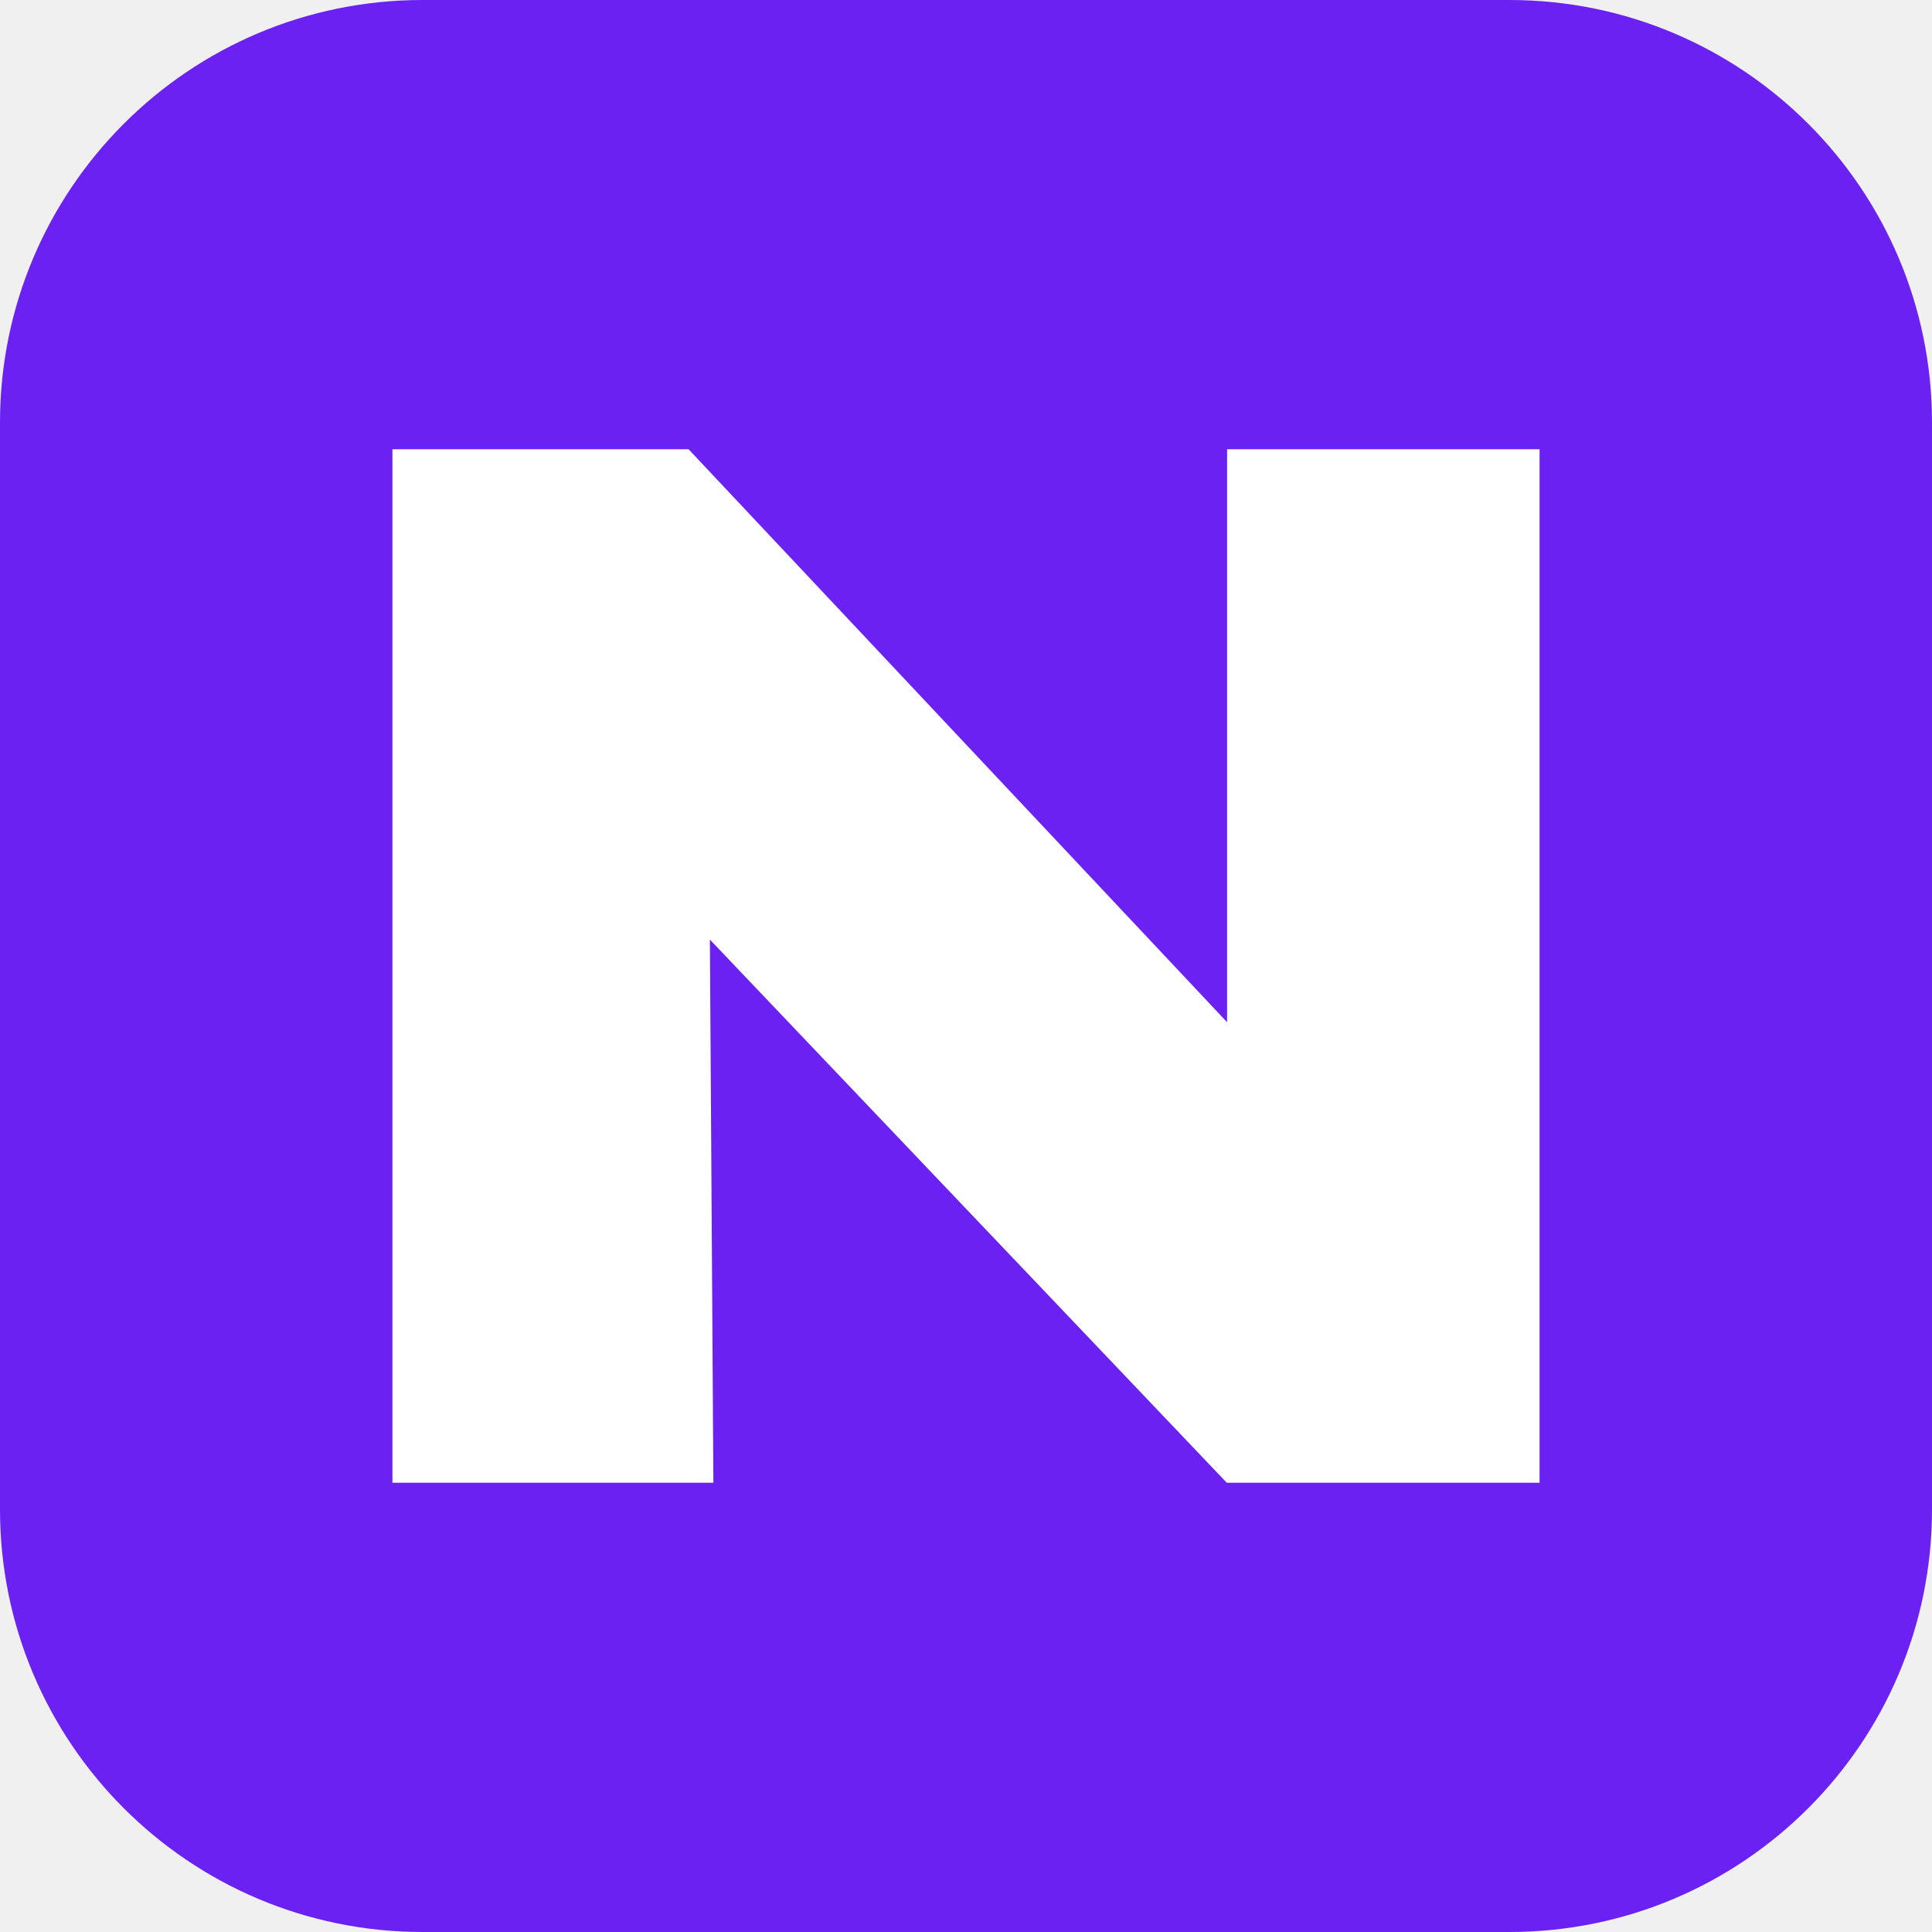
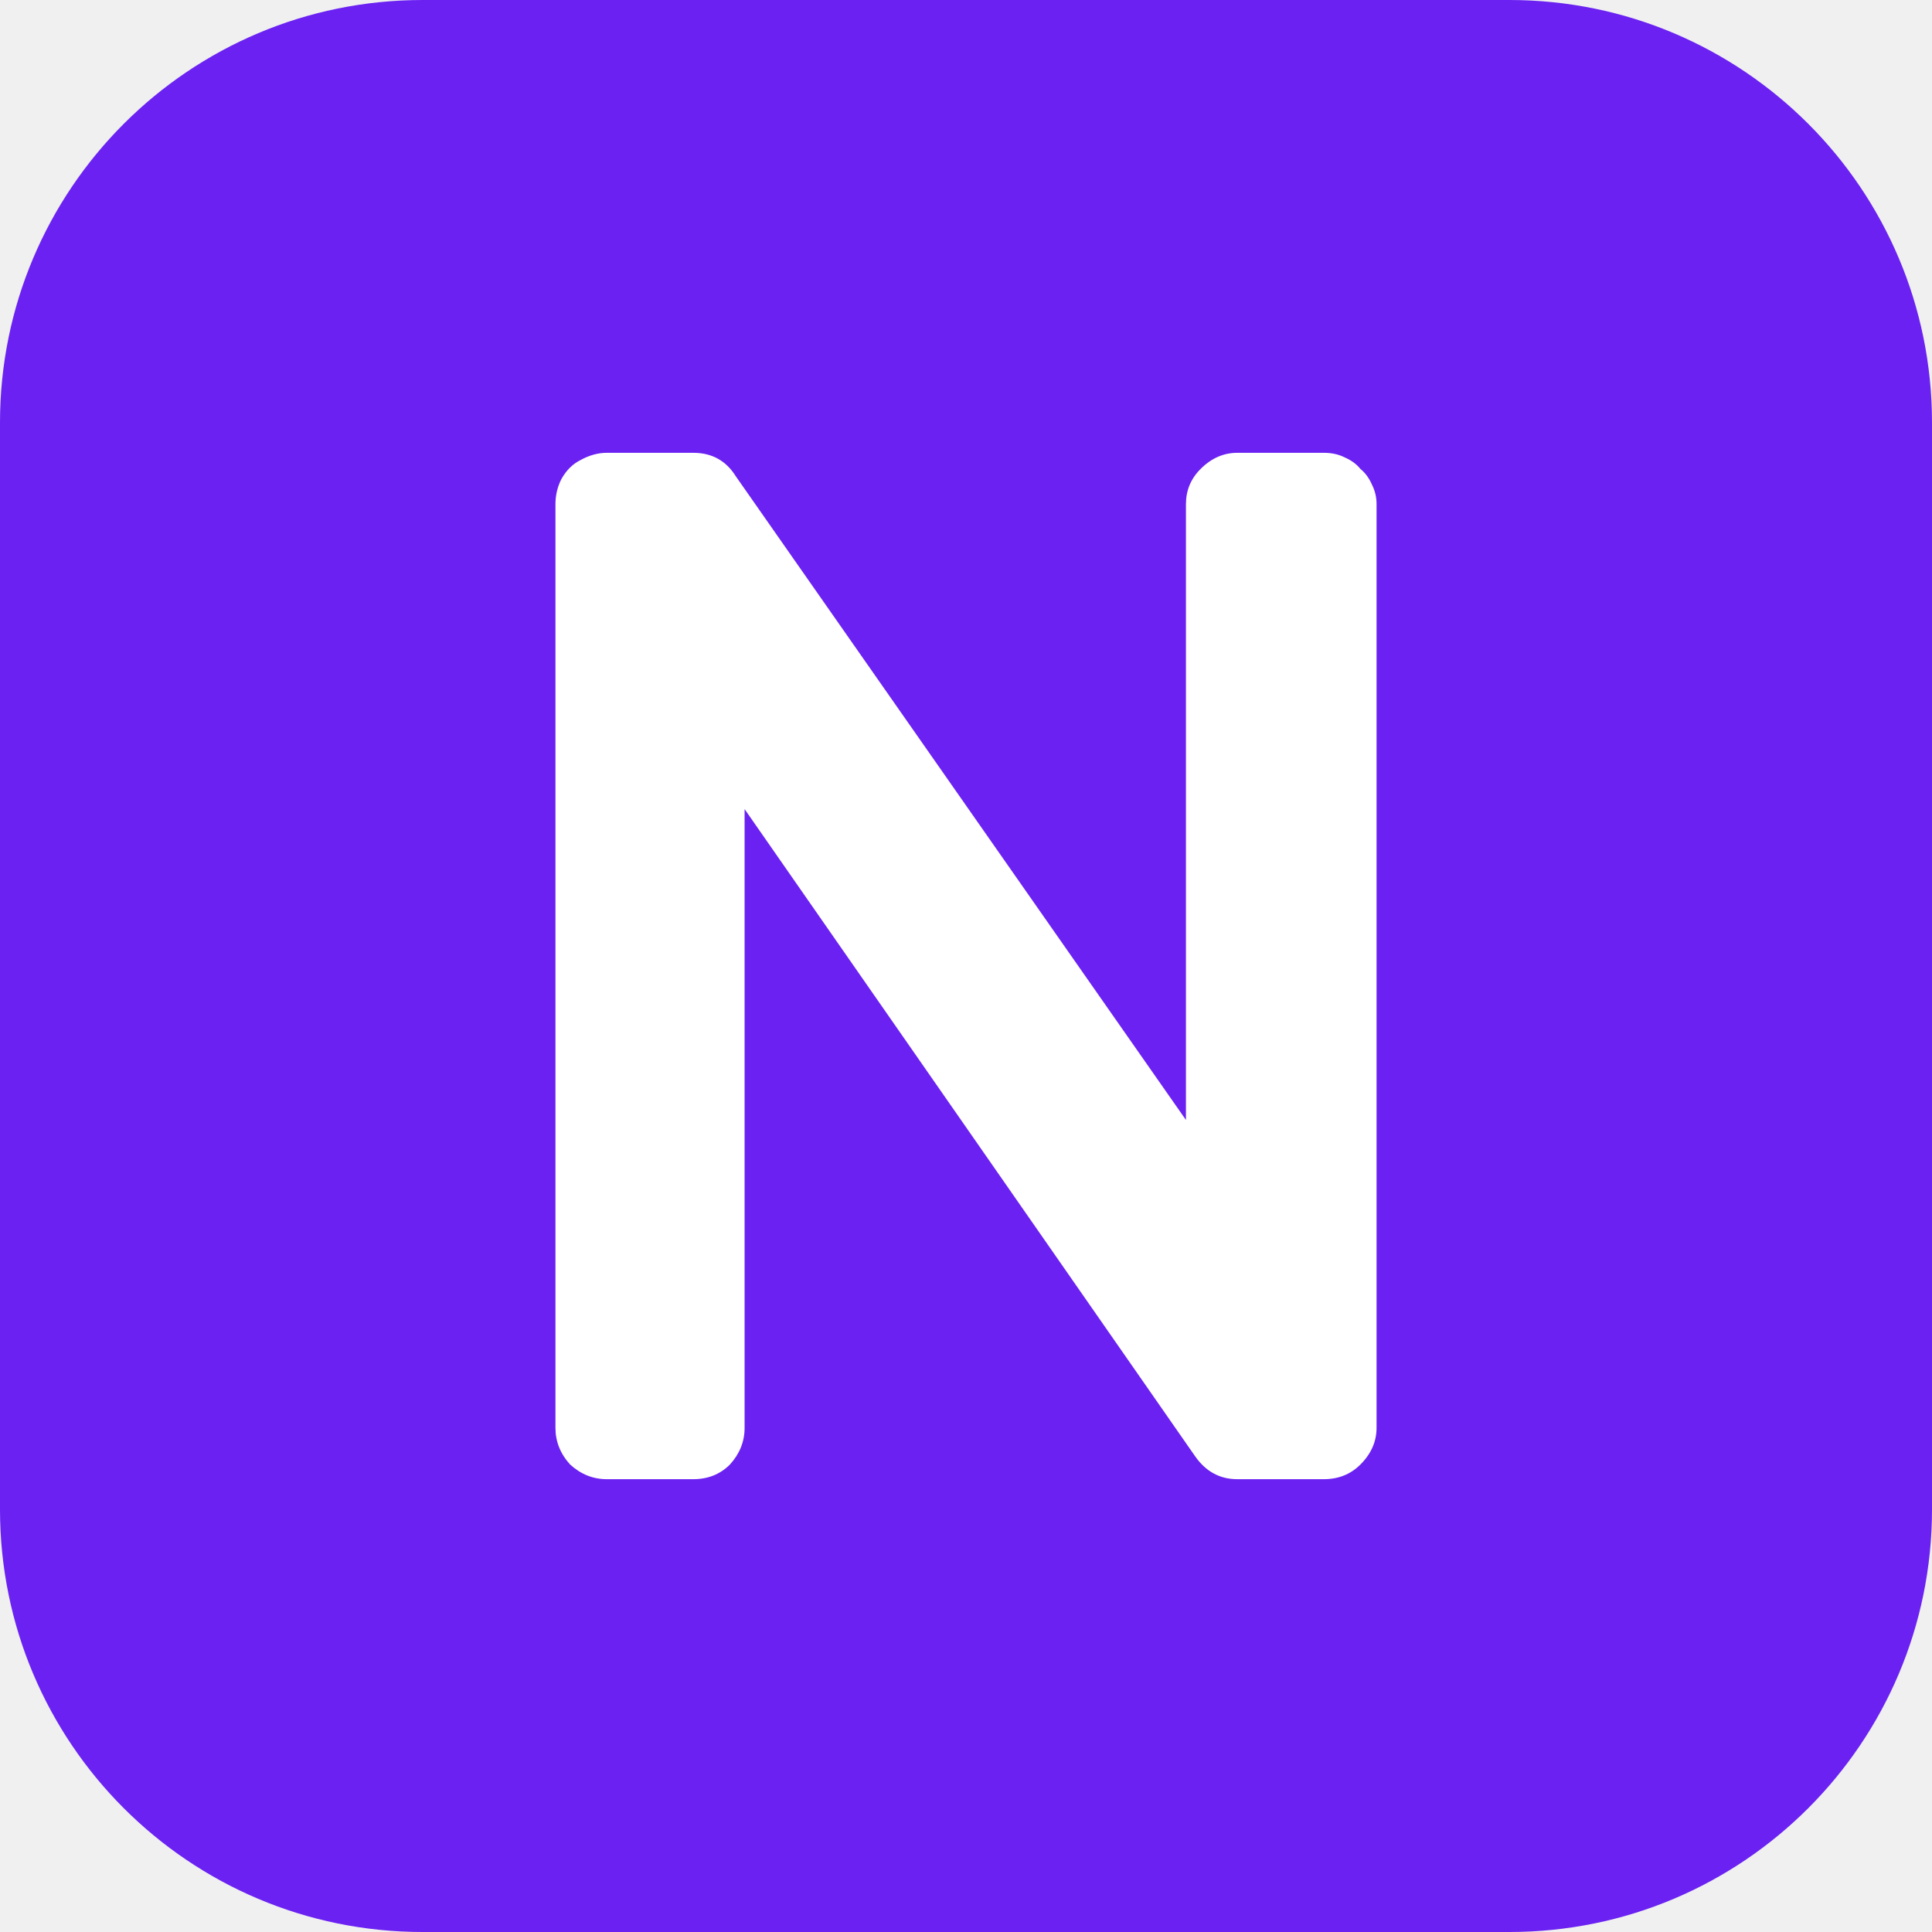
<svg xmlns="http://www.w3.org/2000/svg" viewBox="0 0 64 64">
  <rect width="64" height="64" rx="14" fill="#6a21f2" />
-   <g fill="white" transform="translate(13 14.73651) scale(0.9674134)">
-     <path d="M39.28 0.15L39.28 35.54L28.57 35.54L10.87 16.94L10.99 35.54L0.00 35.54L0.00 0.15L10.14 0.15L10.77 0.82L28.58 19.77L28.58 0.15L39.28 0.15Z" />
+   <g fill="white" transform="translate(18.4 15) scale(4.047619)">
+     <path d="M0.42 0H1.128C1.28 0 1.396 0.064 1.476 0.192L5.16 5.46V0.42C5.16 0.308 5.2 0.212 5.28 0.132C5.368 0.044 5.468 0 5.58 0H6.288C6.352 0 6.408 0.012 6.456 0.036C6.512 0.06 6.556 0.092 6.588 0.132C6.628 0.164 6.66 0.208 6.684 0.264C6.708 0.312 6.72 0.364 6.72 0.42V7.98C6.72 8.092 6.676 8.192 6.588 8.28C6.508 8.36 6.408 8.4 6.288 8.4H5.58C5.436 8.4 5.32 8.336 5.232 8.208L1.548 2.916V7.98C1.548 8.092 1.508 8.192 1.428 8.28C1.348 8.36 1.248 8.4 1.128 8.4H0.42C0.308 8.4 0.208 8.36 0.12 8.28C0.04 8.192 0 8.092 0 7.98V0.42C0 0.348 0.016 0.28 0.048 0.216C0.088 0.144 0.14 0.092 0.204 0.06C0.276 0.02 0.348 0 0.42 0Z" />
  </g>
</svg>
